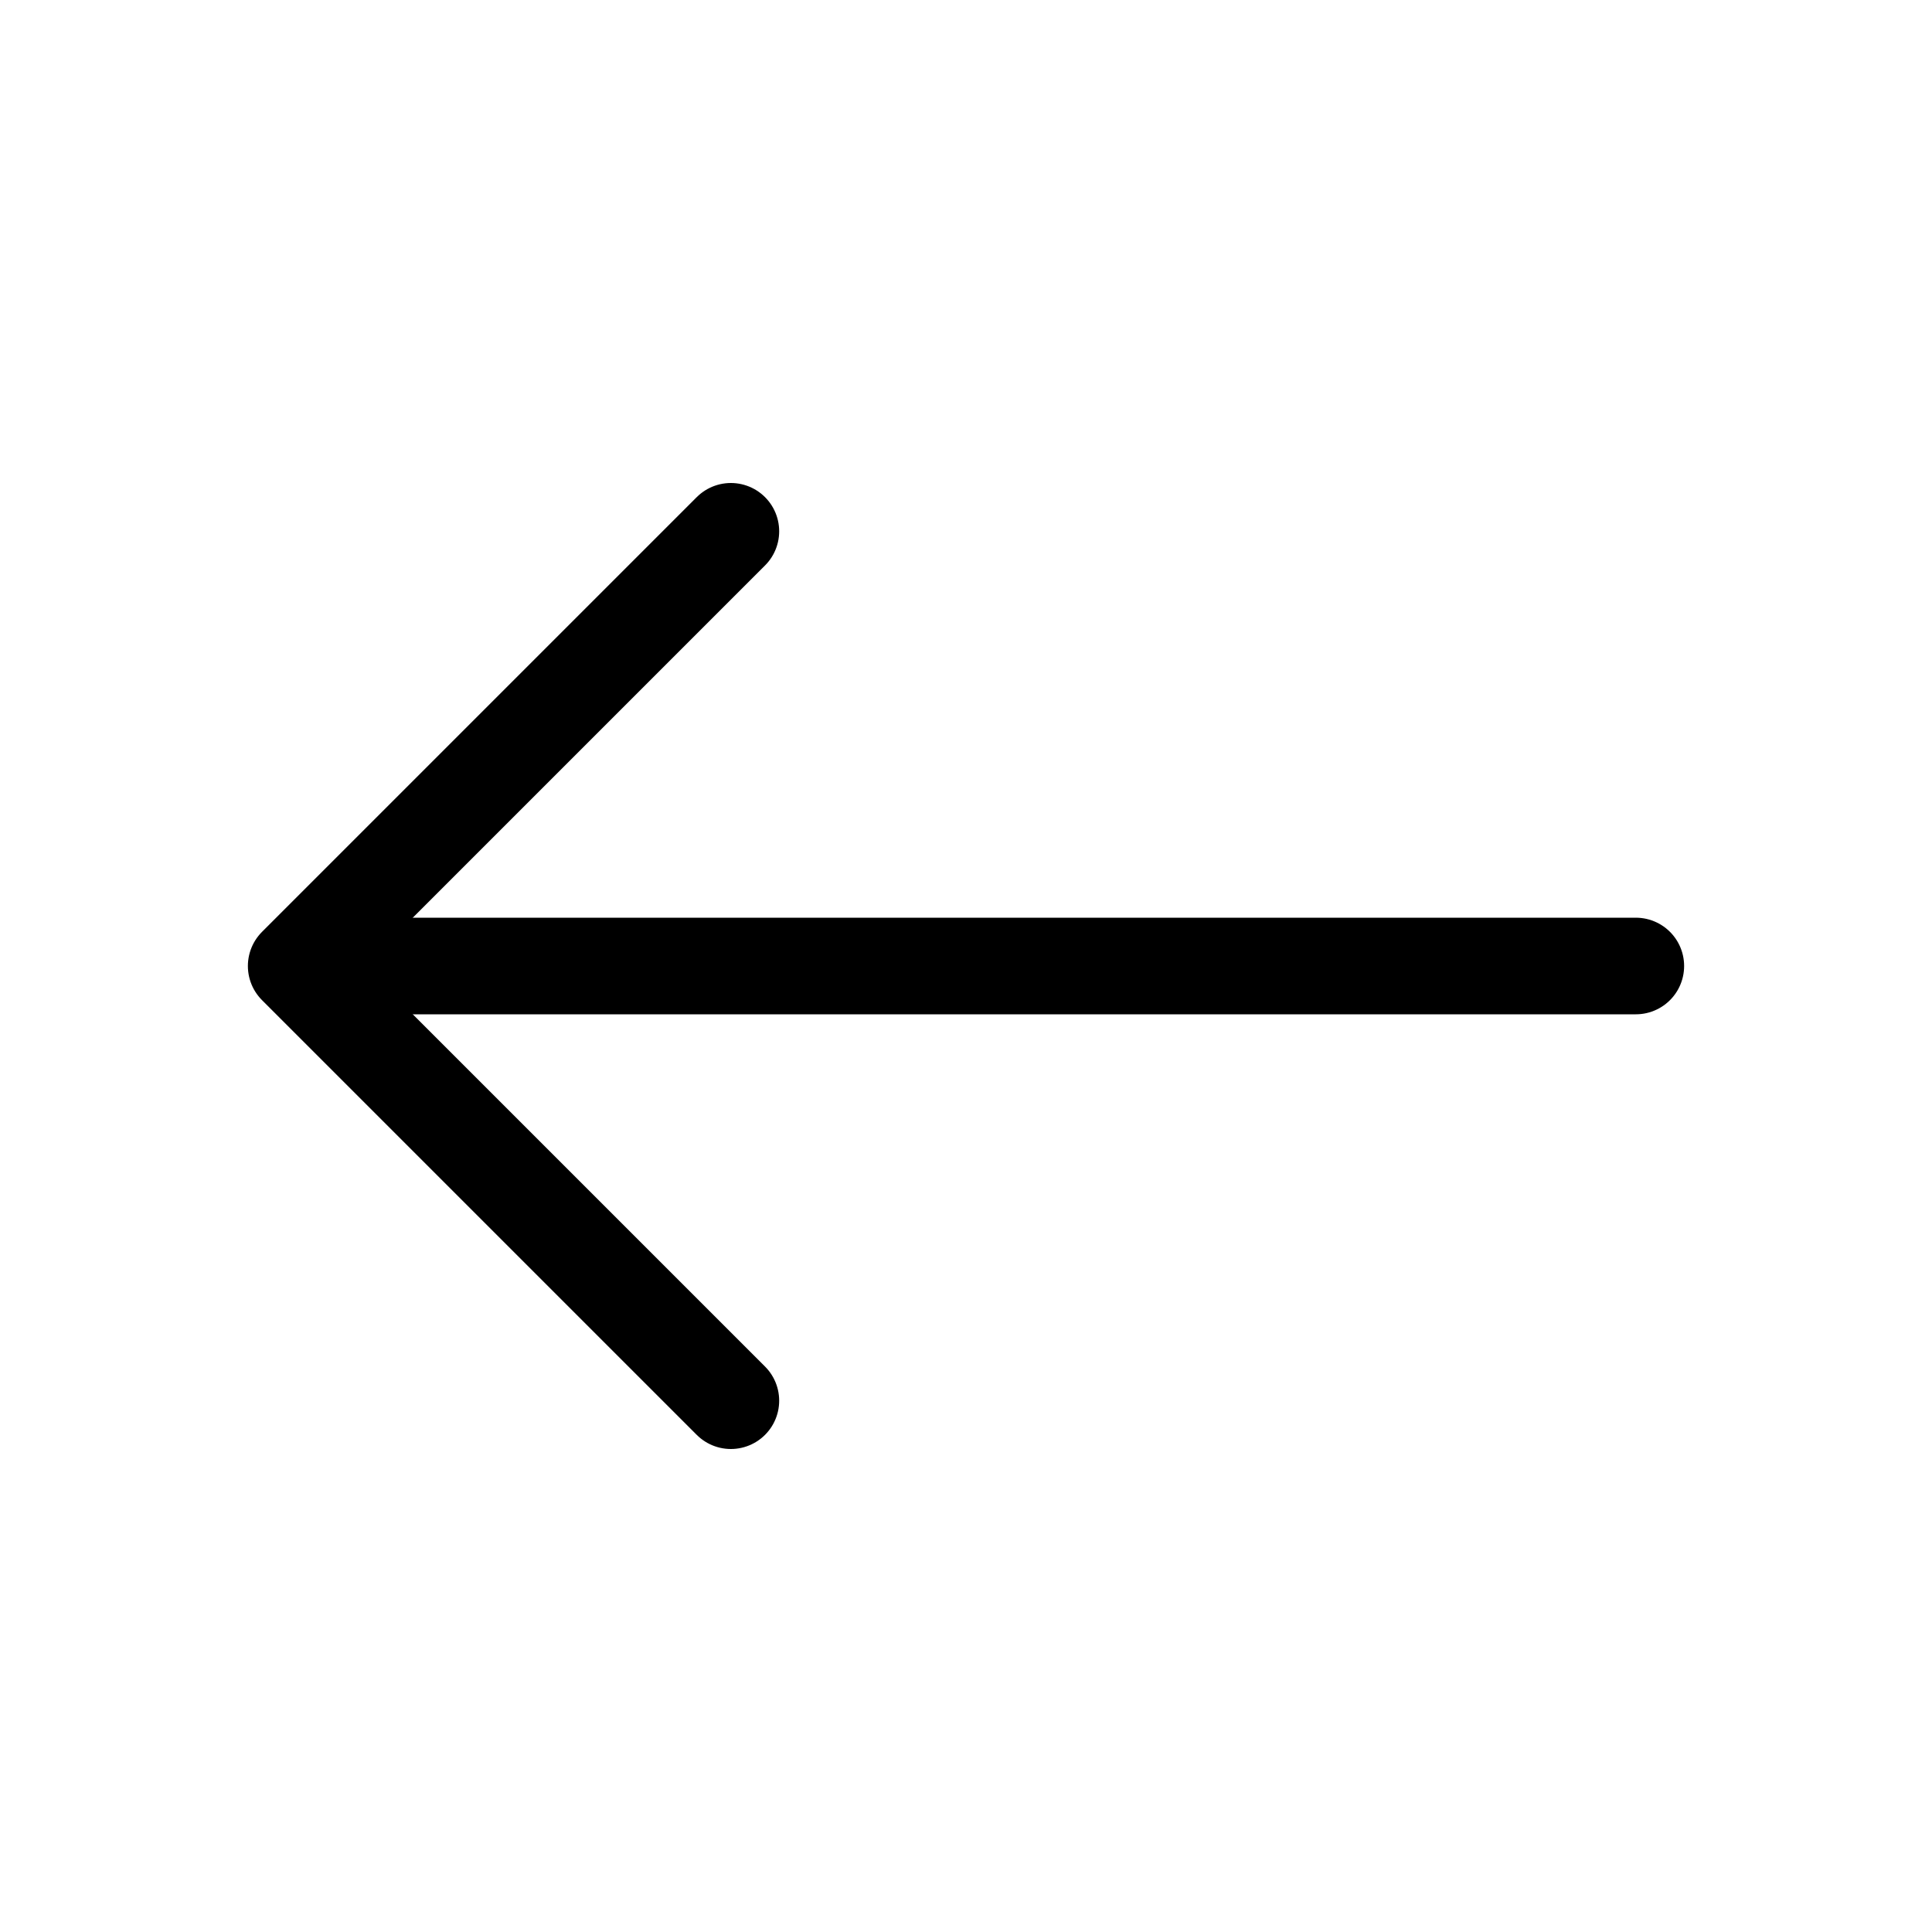
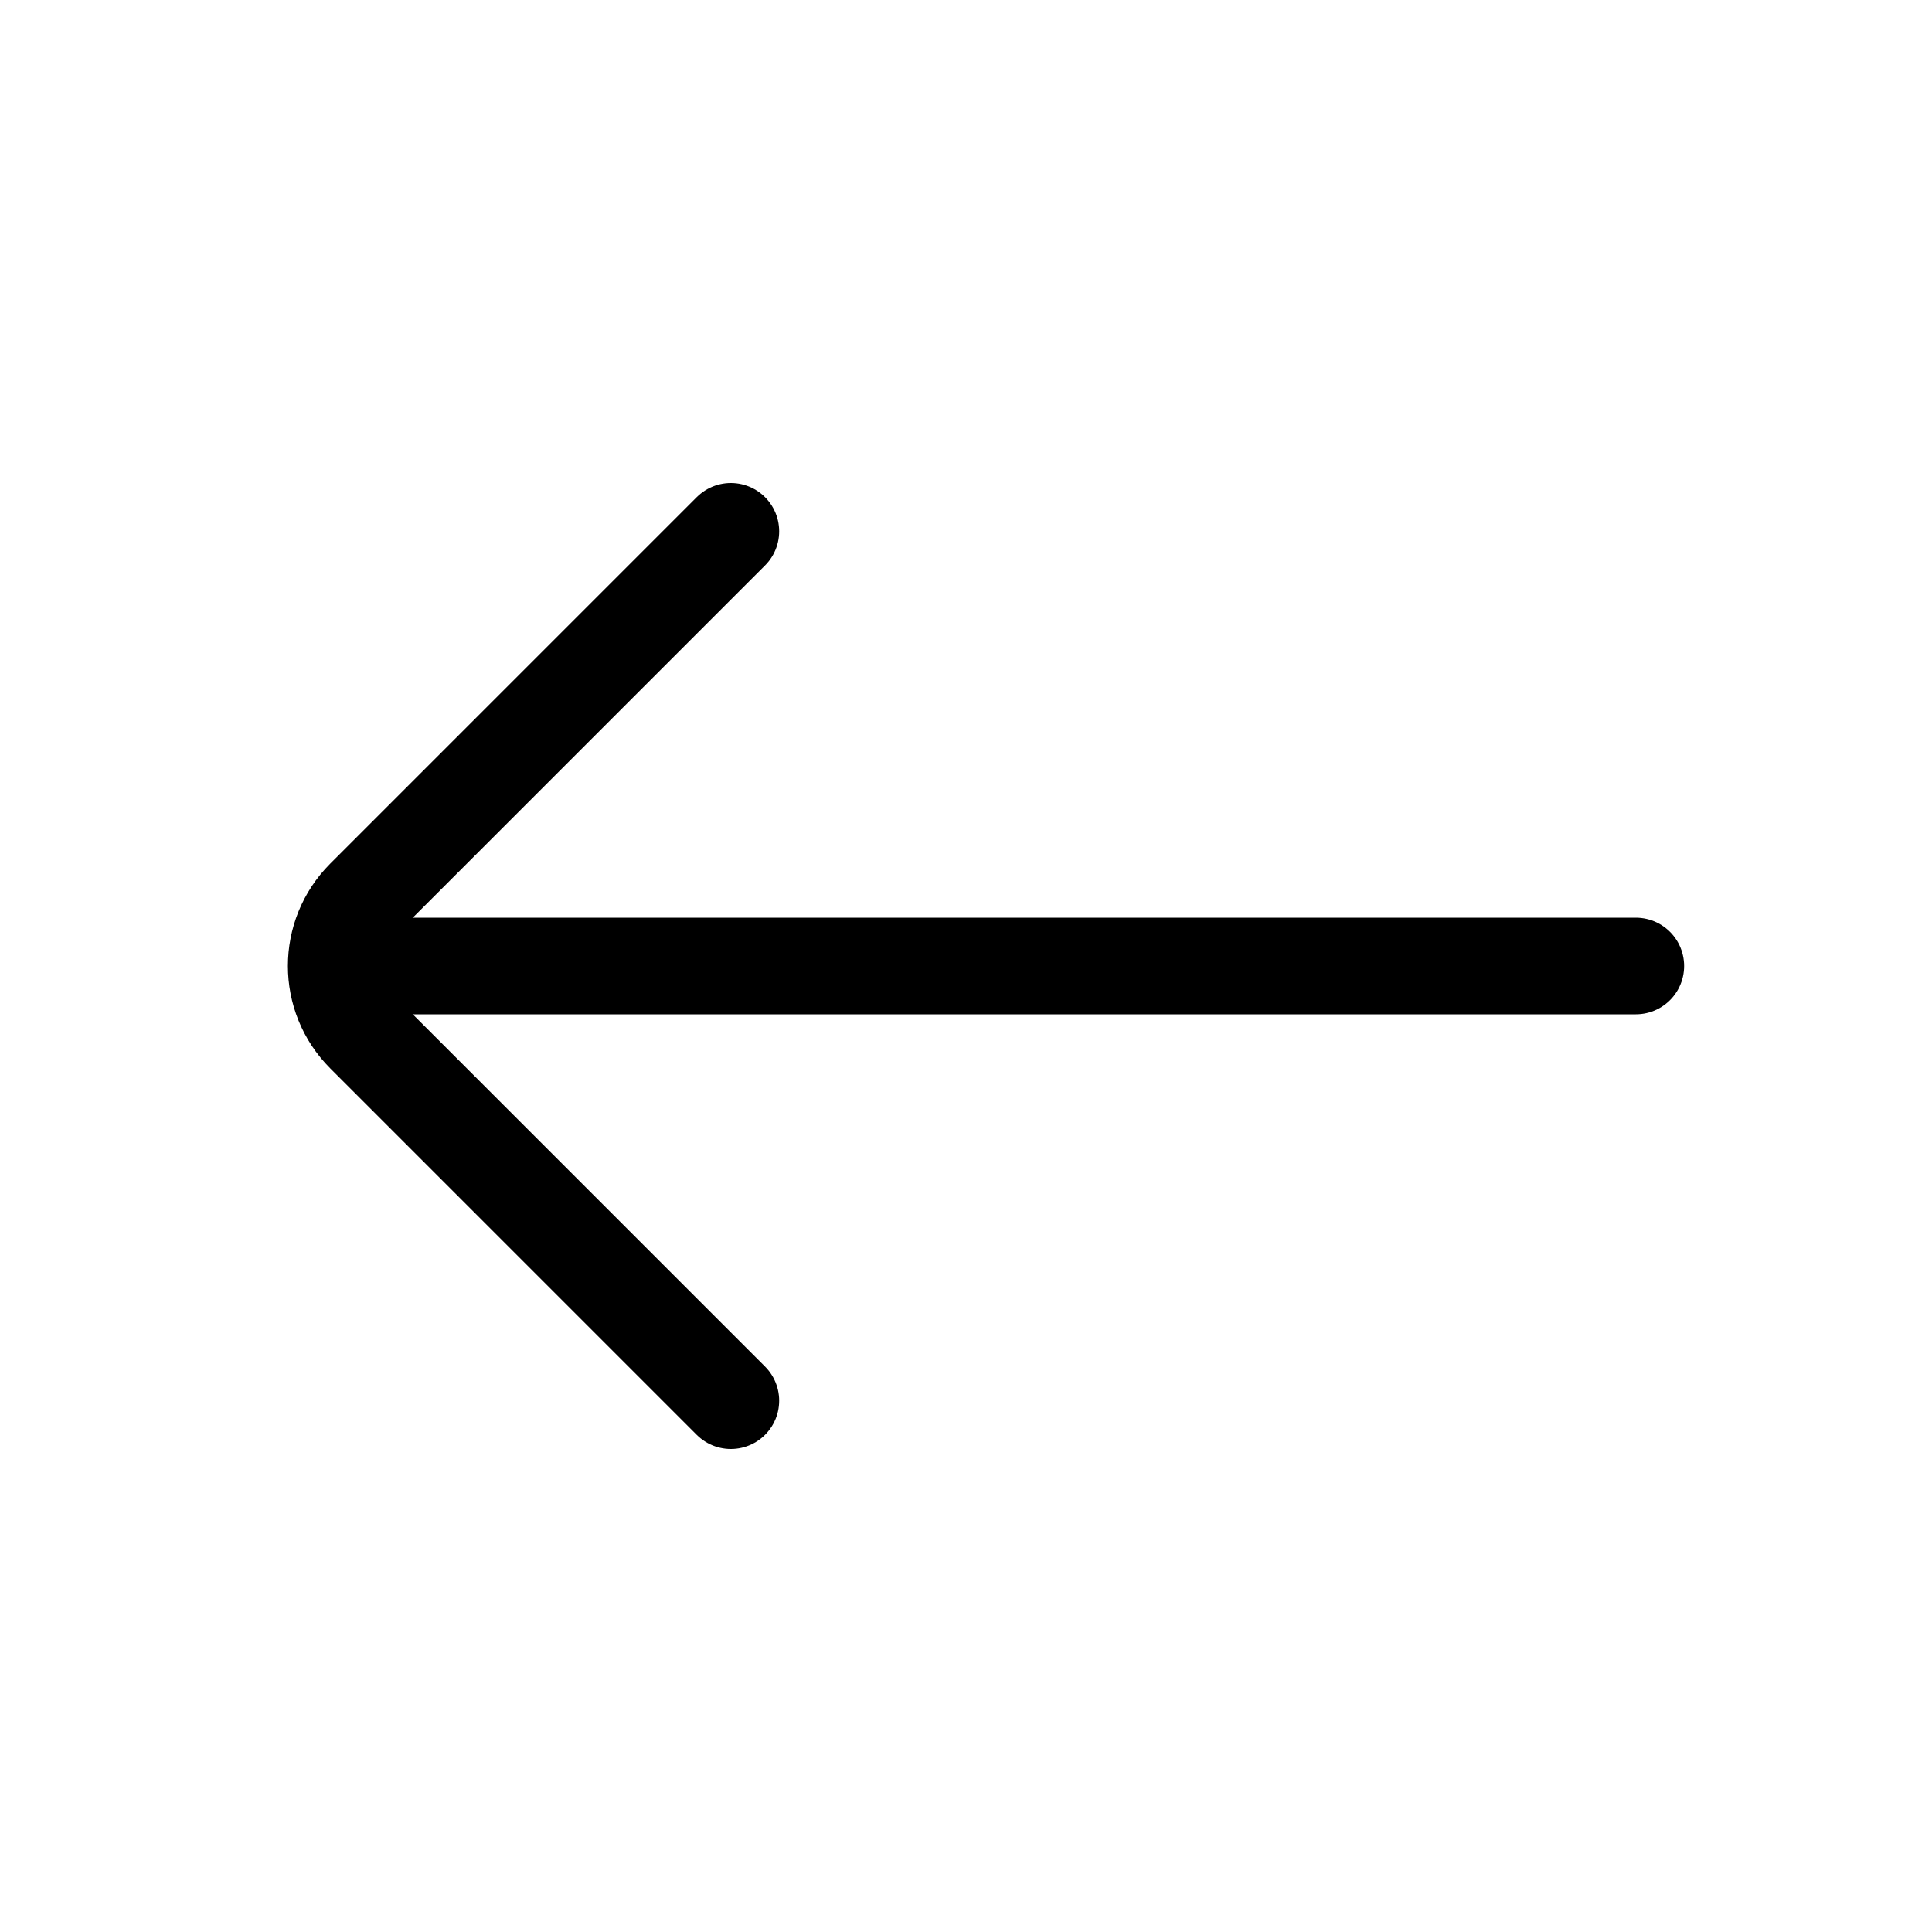
<svg xmlns="http://www.w3.org/2000/svg" width="20" height="20" viewBox="0 0 20 20" fill="none" version="1.1" id="svg2">
-   <defs id="defs2" />
-   <path d="M 7.566,5.5 3.066,10 7.566,14.5" stroke="currentColor" stroke-width="1.25" stroke-linecap="round" stroke-linejoin="round" id="path1" style="stroke-width:1;stroke-dasharray:none" />
+   <defs id="defs2">
+     </defs>
+   <path d="m 7.566,5.5 -3.793,3.793 a 1,1 90 0 0 0,1.414 L 7.566,14.5" stroke="currentColor" stroke-width="1.25" stroke-linecap="round" stroke-linejoin="round" id="path1" style="stroke-width:1;stroke-dasharray:none" />
  <path d="M 4.107,10 H 16.934" stroke="currentColor" stroke-width="1.25" stroke-linecap="round" id="path2" style="stroke-width:1;stroke-dasharray:none" />
</svg>
